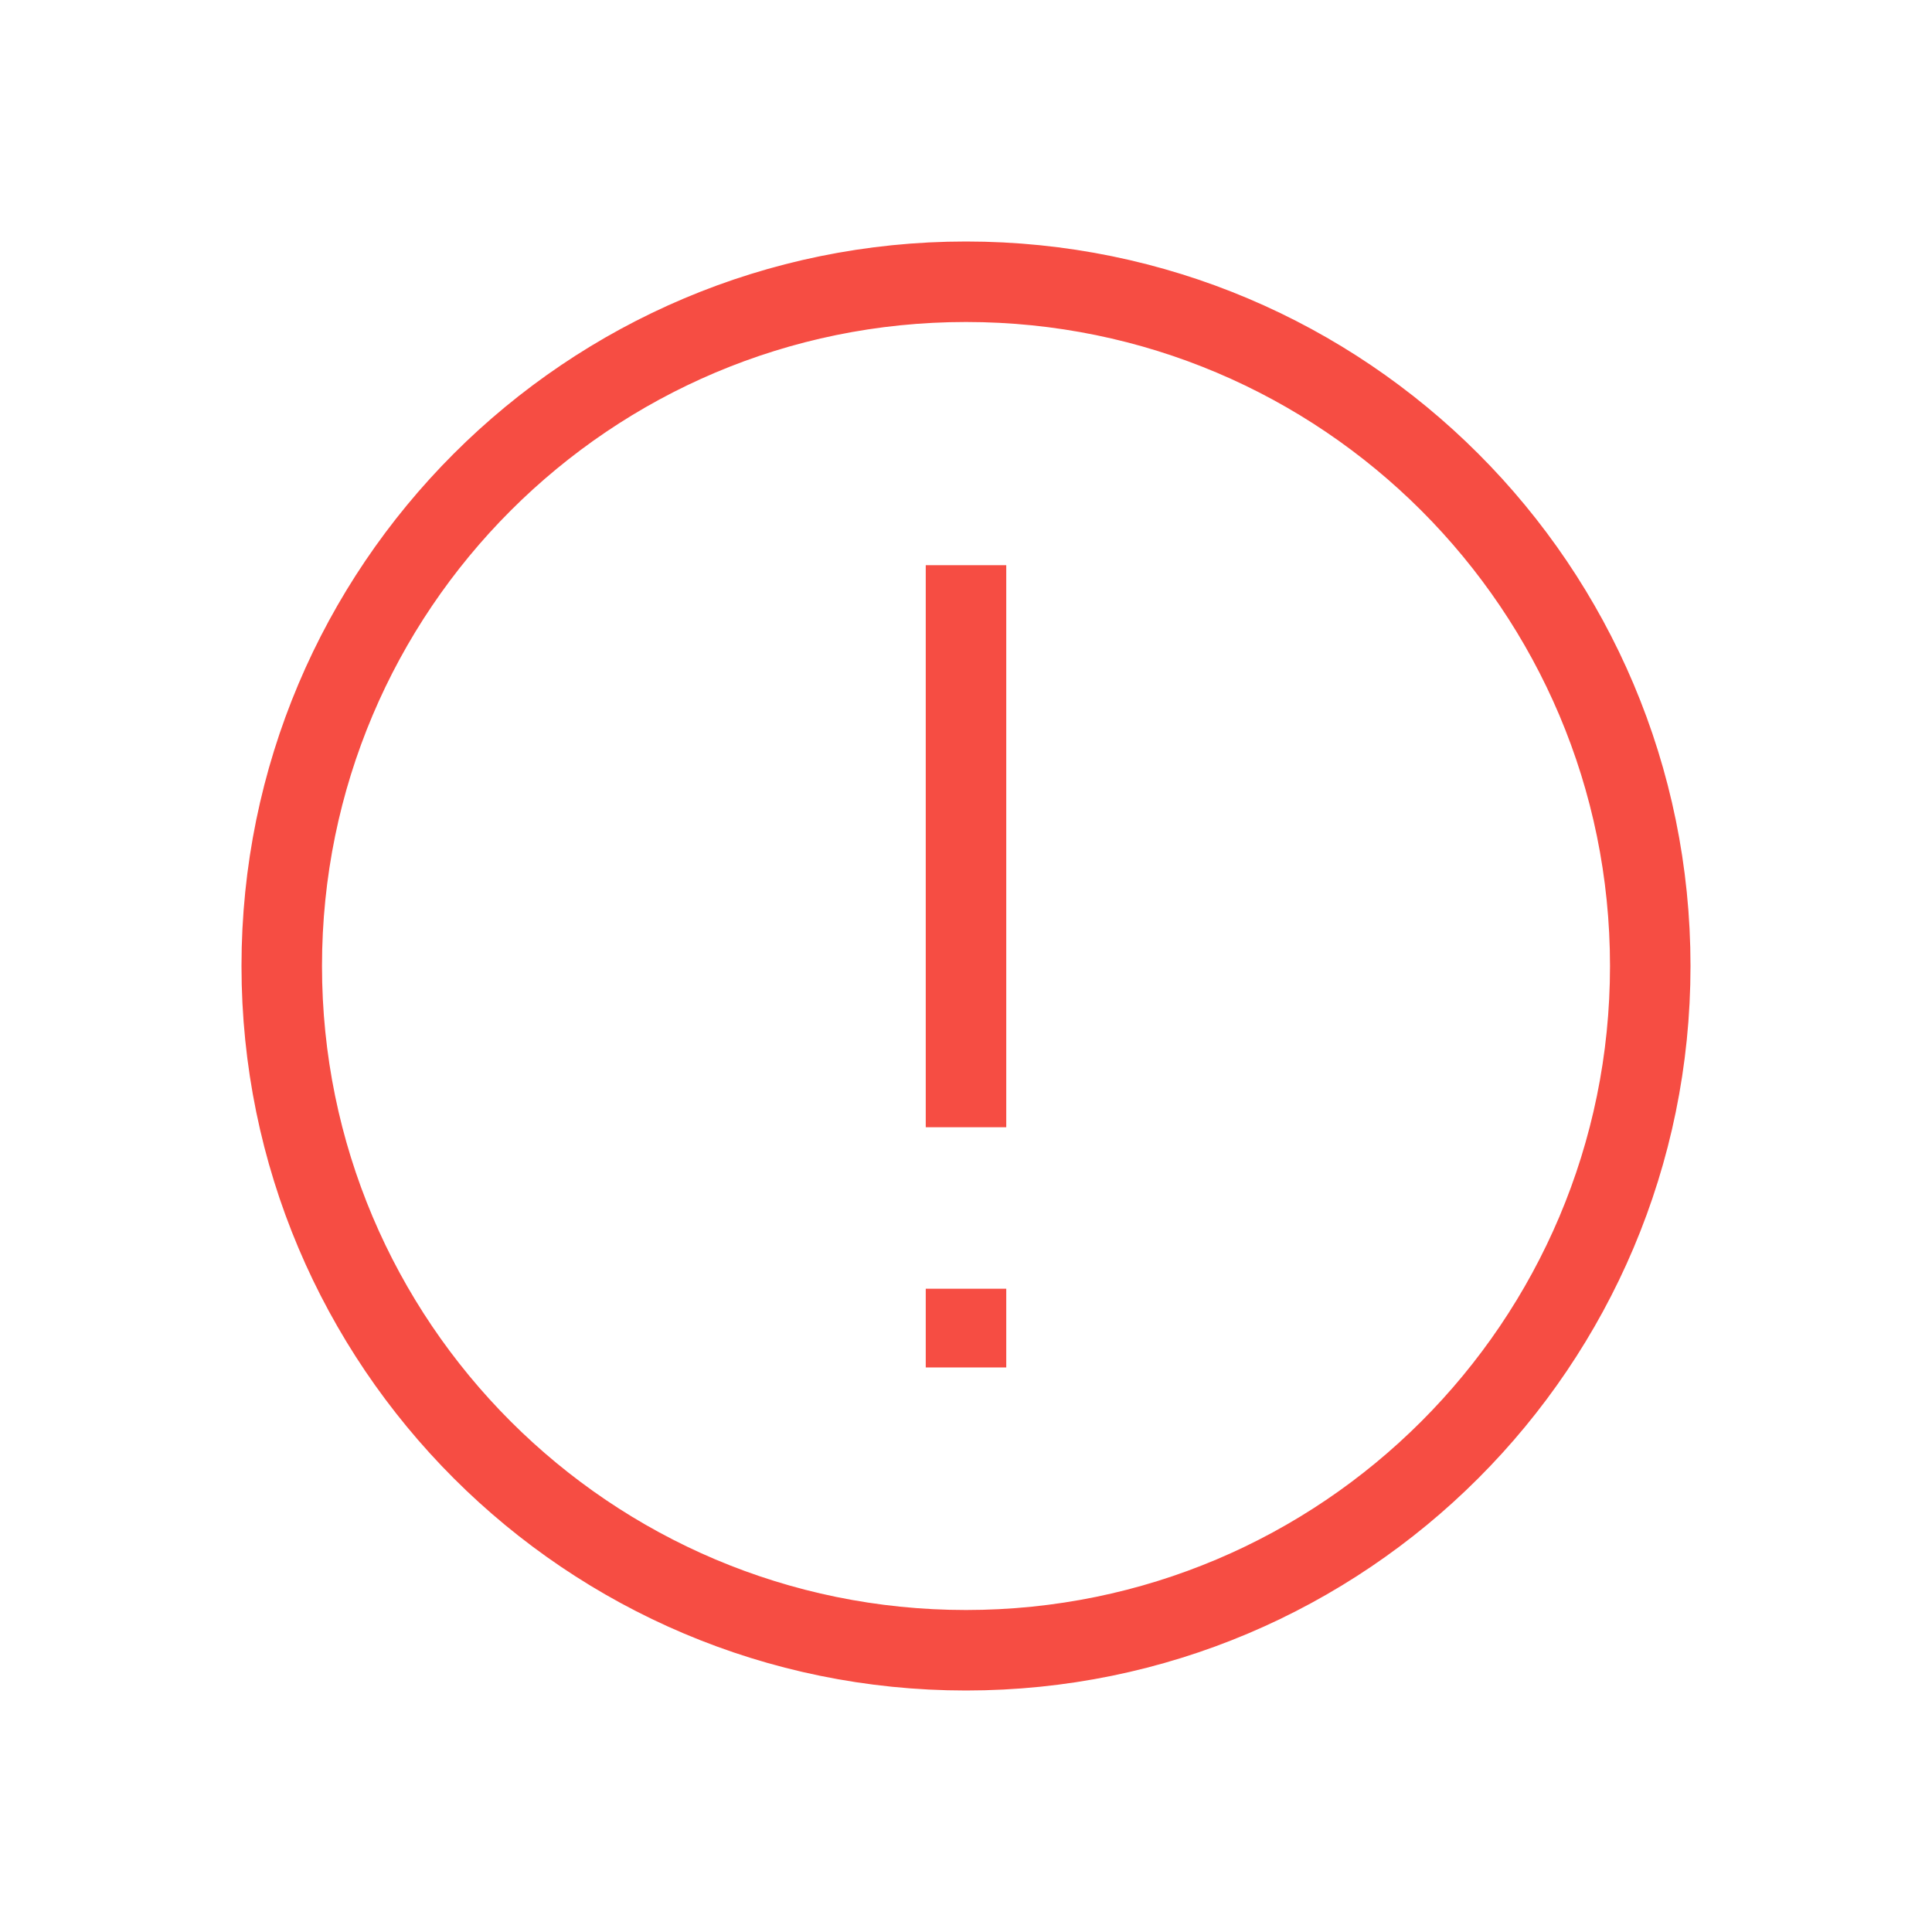
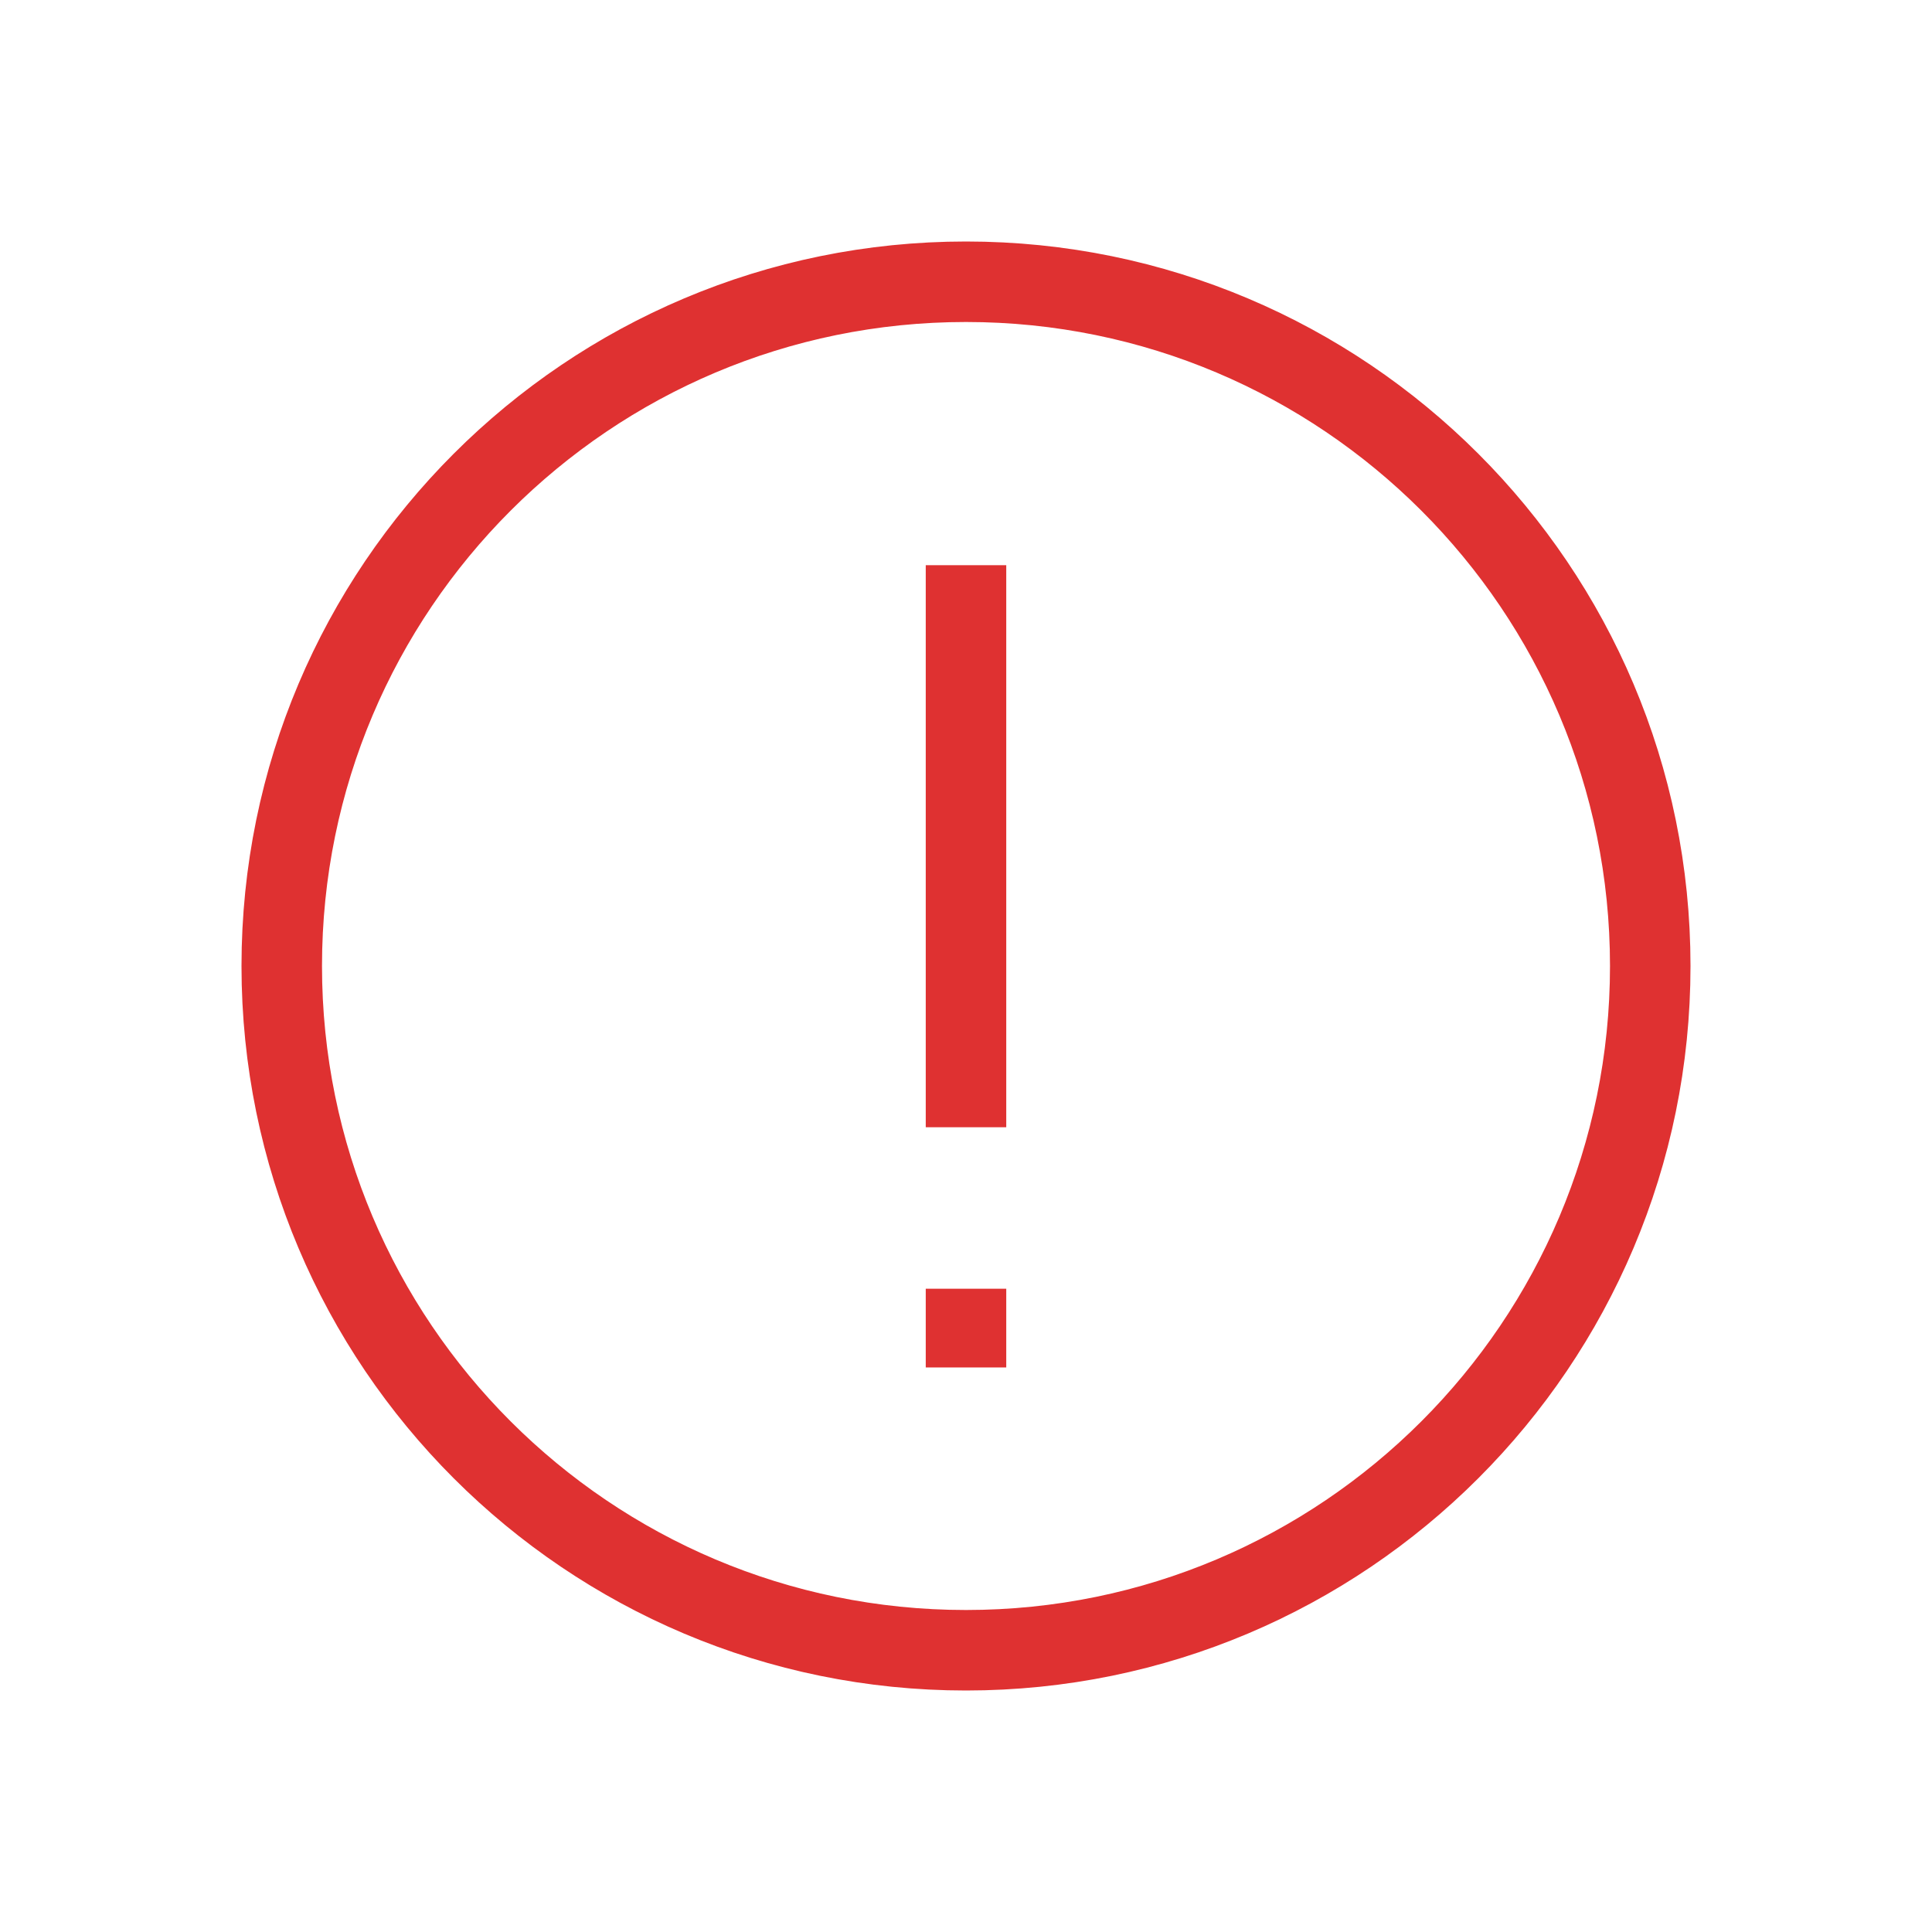
<svg xmlns="http://www.w3.org/2000/svg" width="24px" height="24px" viewBox="0 0 24 24" version="1.1">
  <g id="Icons-/-Error" stroke="none" stroke-width="1" fill="none" fill-rule="evenodd">
-     <g id="Group" transform="translate(3, 3)" stroke="#F64D43">
+     <g id="Group" transform="translate(3, 3)" stroke="#DF3131">
      <path d="M9,17.5 C4.306,17.5 0.5,13.694 0.5,9 C0.5,4.306 4.306,0.5 9,0.5 C13.694,0.5 17.5,4.306 17.5,9 C17.5,13.694 13.694,17.5 9,17.5 Z M9,17.5 C13.694,17.5 17.5,13.694 17.5,9 C17.5,4.306 13.694,0.5 9,0.5 C4.306,0.5 0.5,4.306 0.5,9 C0.5,13.694 4.306,17.5 9,17.5 Z" id="Oval" />
      <path d="M9,4.021 L9,11.003" id="Line" fill-rule="nonzero" />
      <path d="M9,13.009 L9,13.987" id="Line-Copy" fill-rule="nonzero" />
    </g>
  </g>
</svg>
